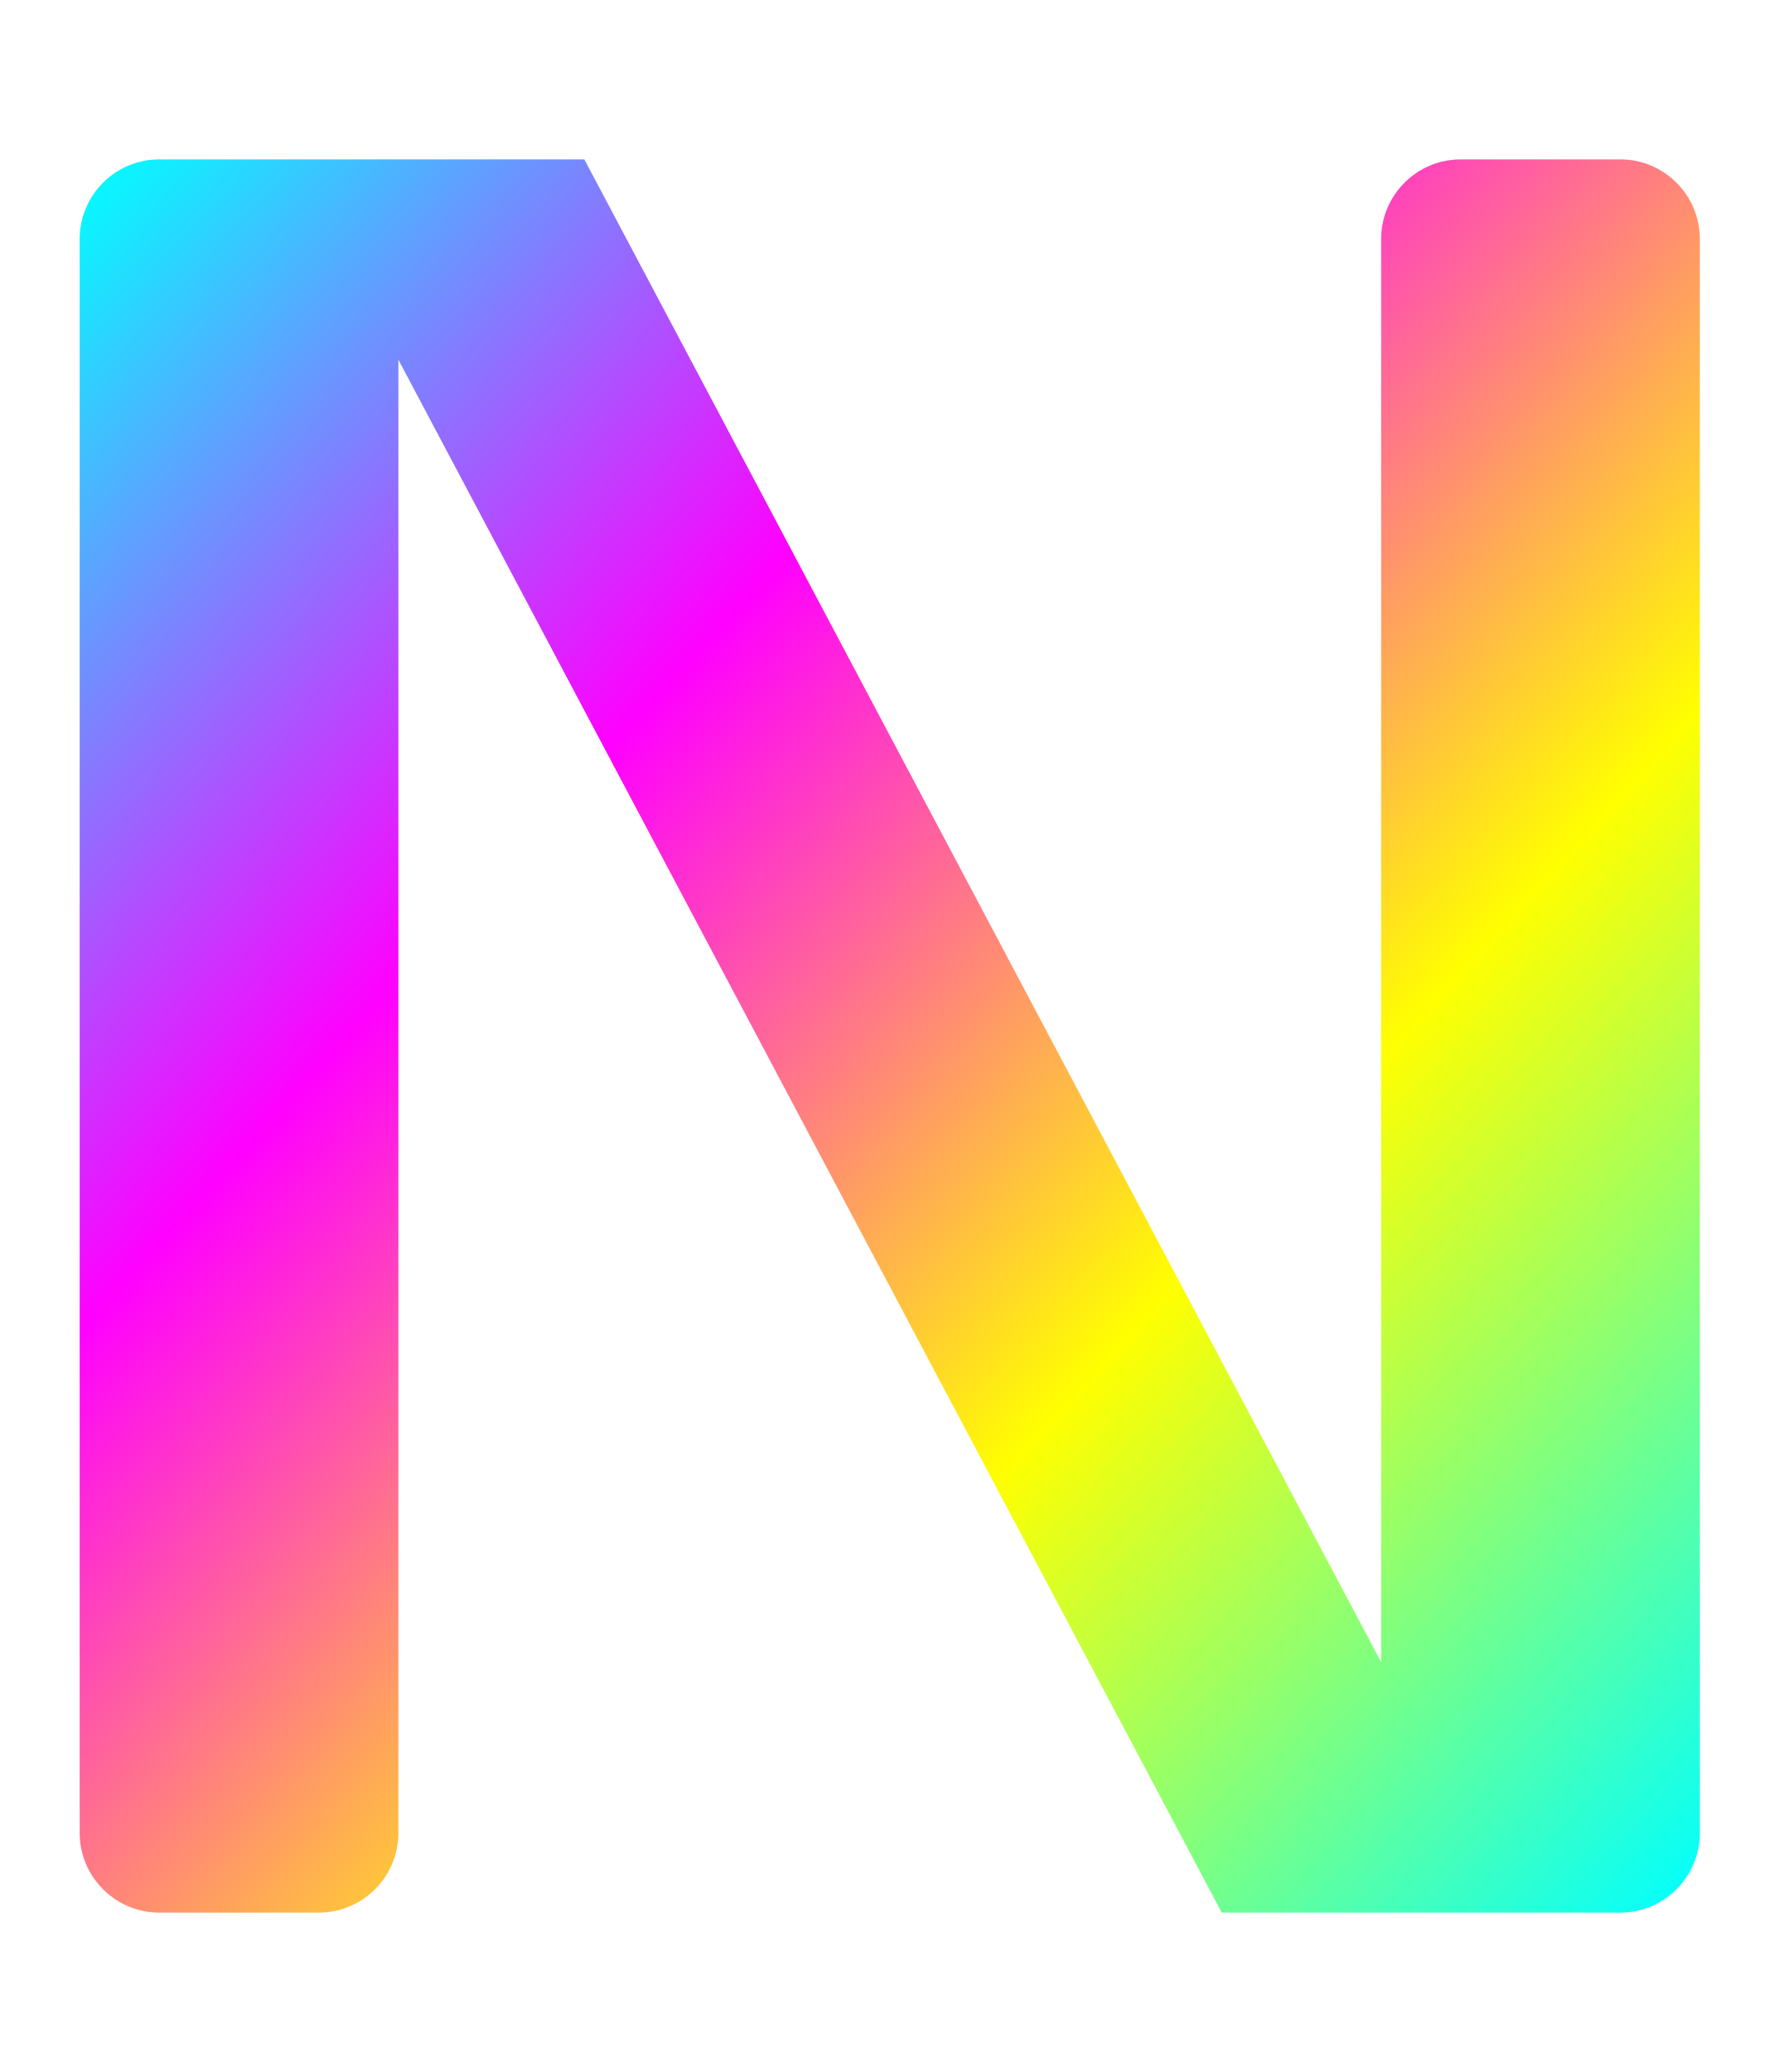
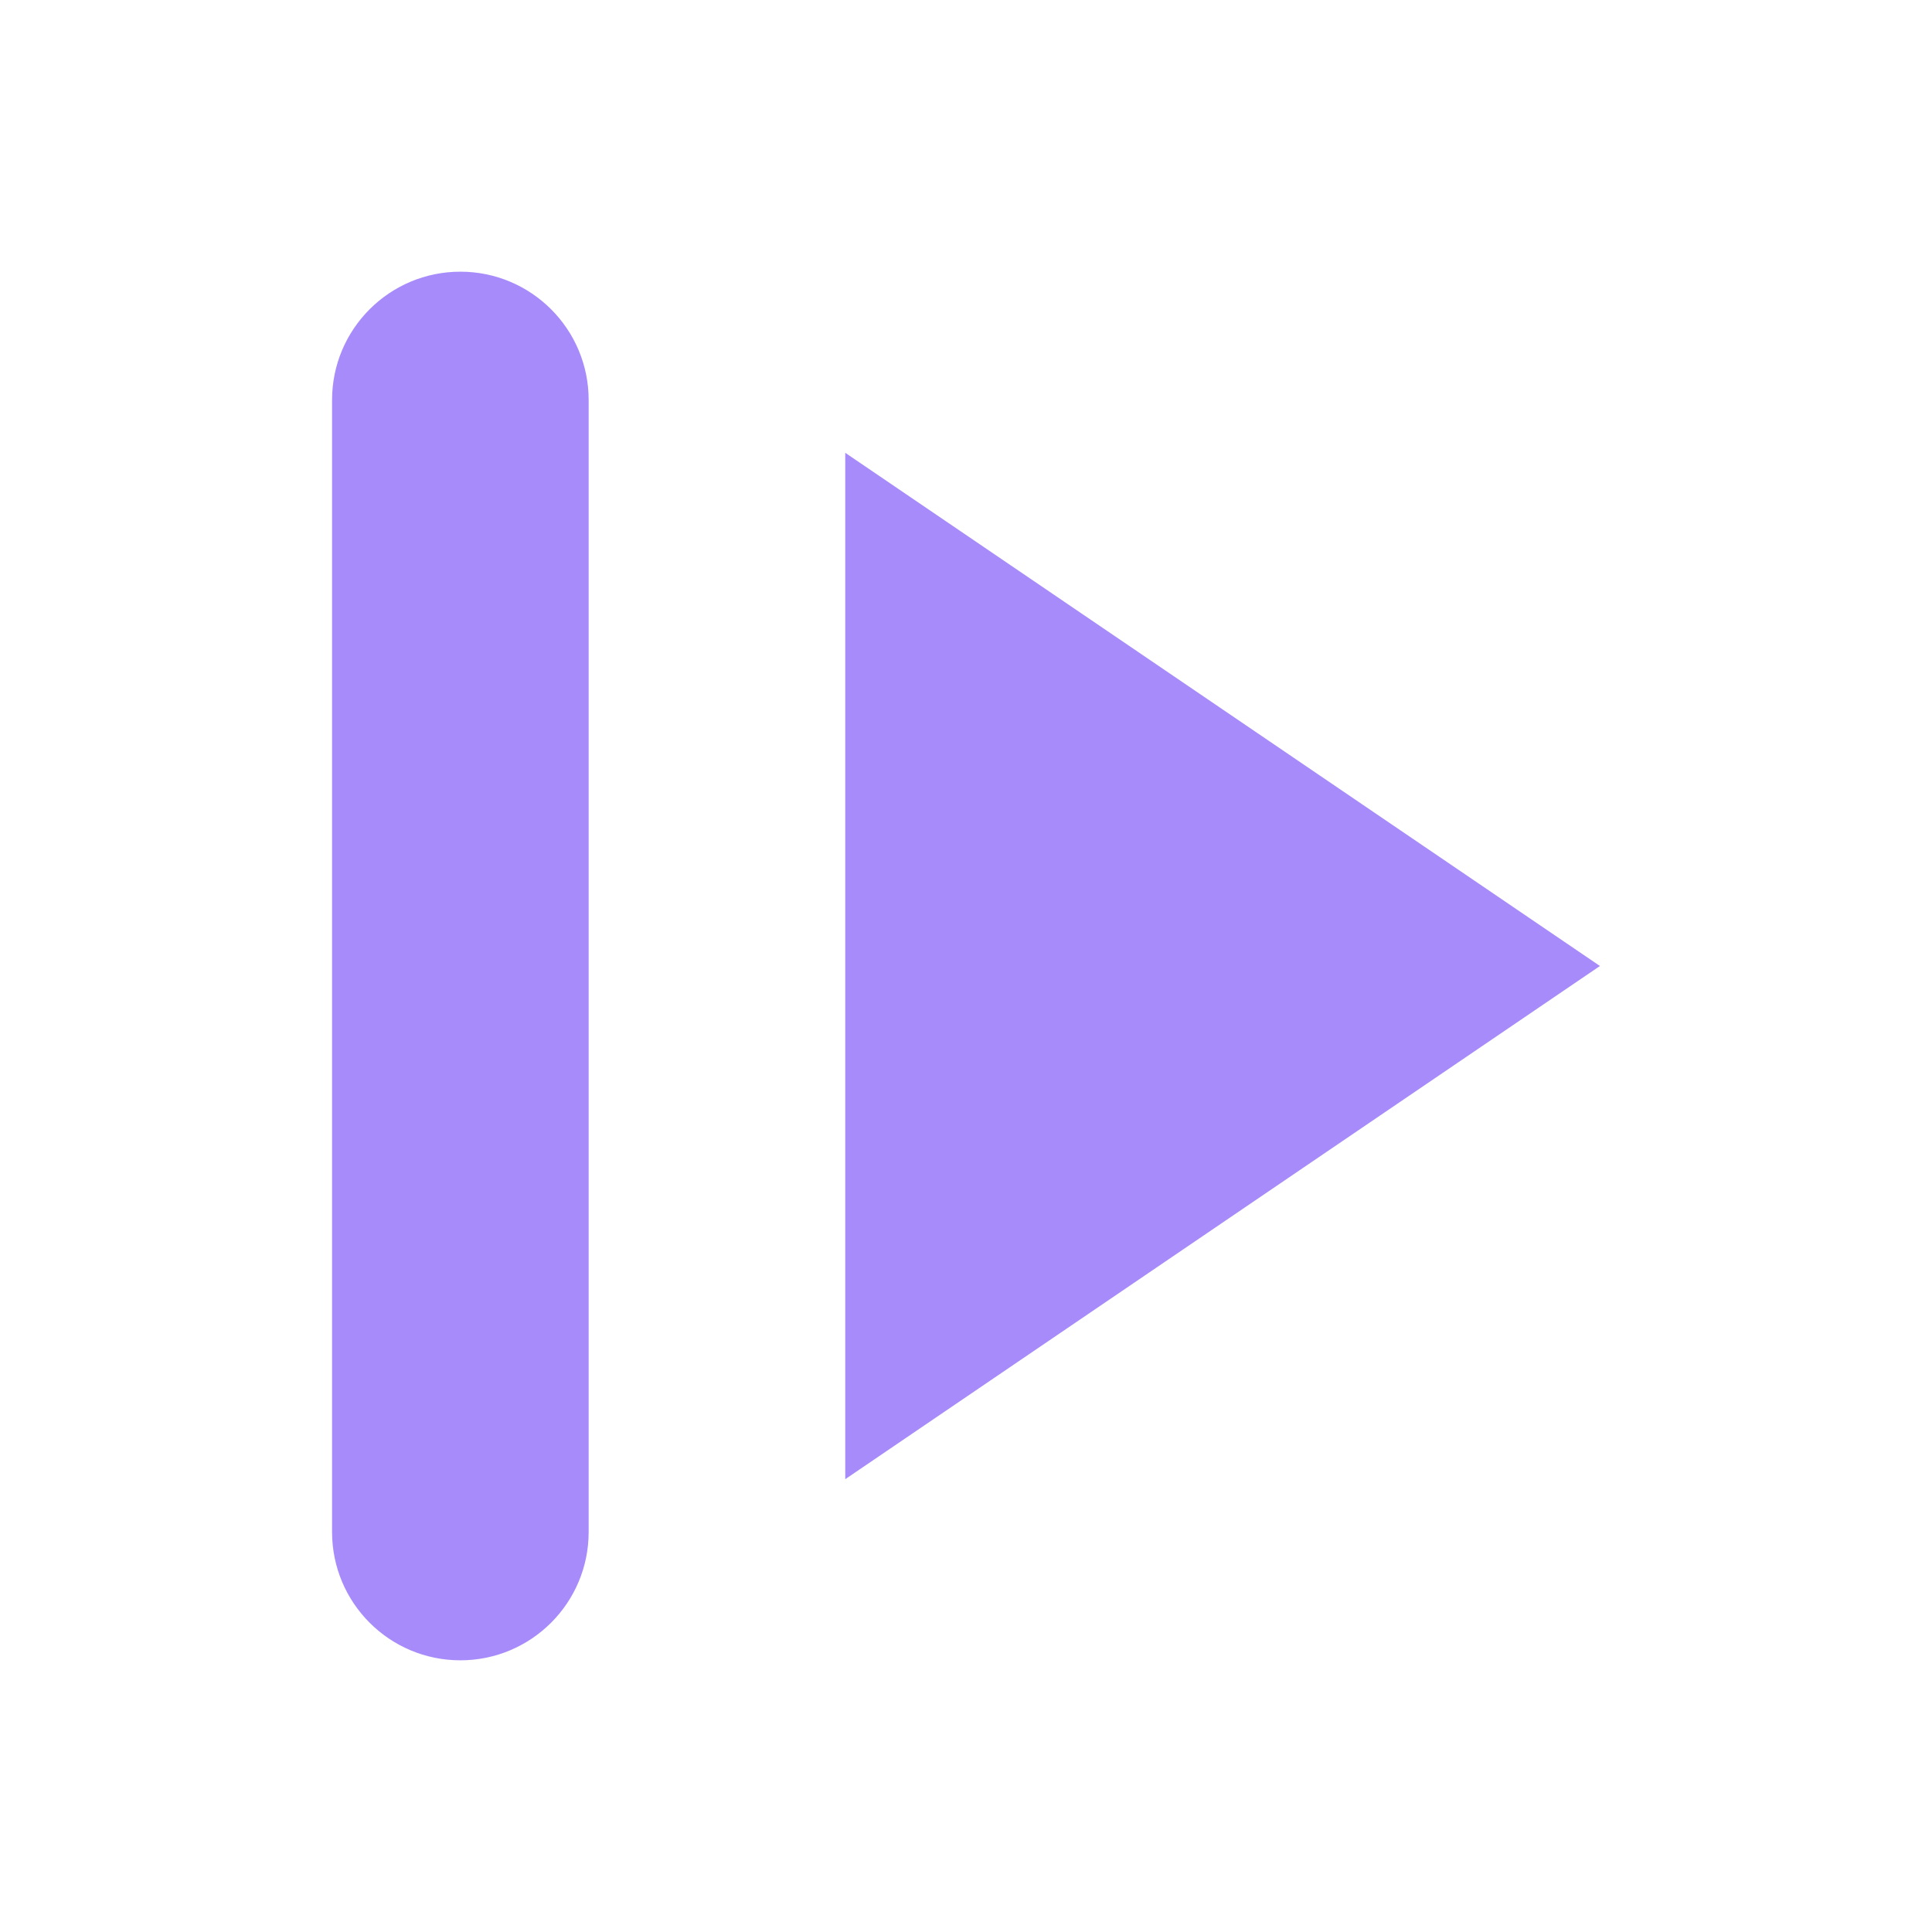
- <svg xmlns="http://www.w3.org/2000/svg" width="67" height="78" viewBox="0 0 67 78" fill="none">
-   <defs>
-     <linearGradient id="vhs-gradient" x1="0%" y1="0%" x2="100%" y2="100%">
-       <stop offset="0%" stop-color="#00ffff" />
-       <stop offset="33%" stop-color="#ff00ff" />
-       <stop offset="66%" stop-color="#ffff00" />
-       <stop offset="100%" stop-color="#00ffff" />
-     </linearGradient>
-   </defs>
-   <path d="M6 6H12A3 3 0 0 1 15 9V69A3 3 0 0 1 12 72H6A3 3 0 0 1 3 69V9A3 3 0 0 1 6 6ZM55 6H61A3 3 0 0 1 64 9V69A3 3 0 0 1 61 72H55A3 3 0 0 1 52 69V9A3 3 0 0 1 55 6ZM11 6H22L57 72H46Z" fill="url(#vhs-gradient)" />
+ <svg xmlns="http://www.w3.org/2000/svg" width="64" height="64" viewBox="0 0 64 64" fill="none">
+   <path d="M11 13.25A4.25 4.25 0 0 1 15.25 9A4.25 4.25 0 0 1 19.5 13.25V50.75A4.25 4.25 0 0 1 15.25 55A4.25 4.25 0 0 1 11 50.75ZM28 15L53 32L28 49Z" fill="#A78BFA" />
</svg>
